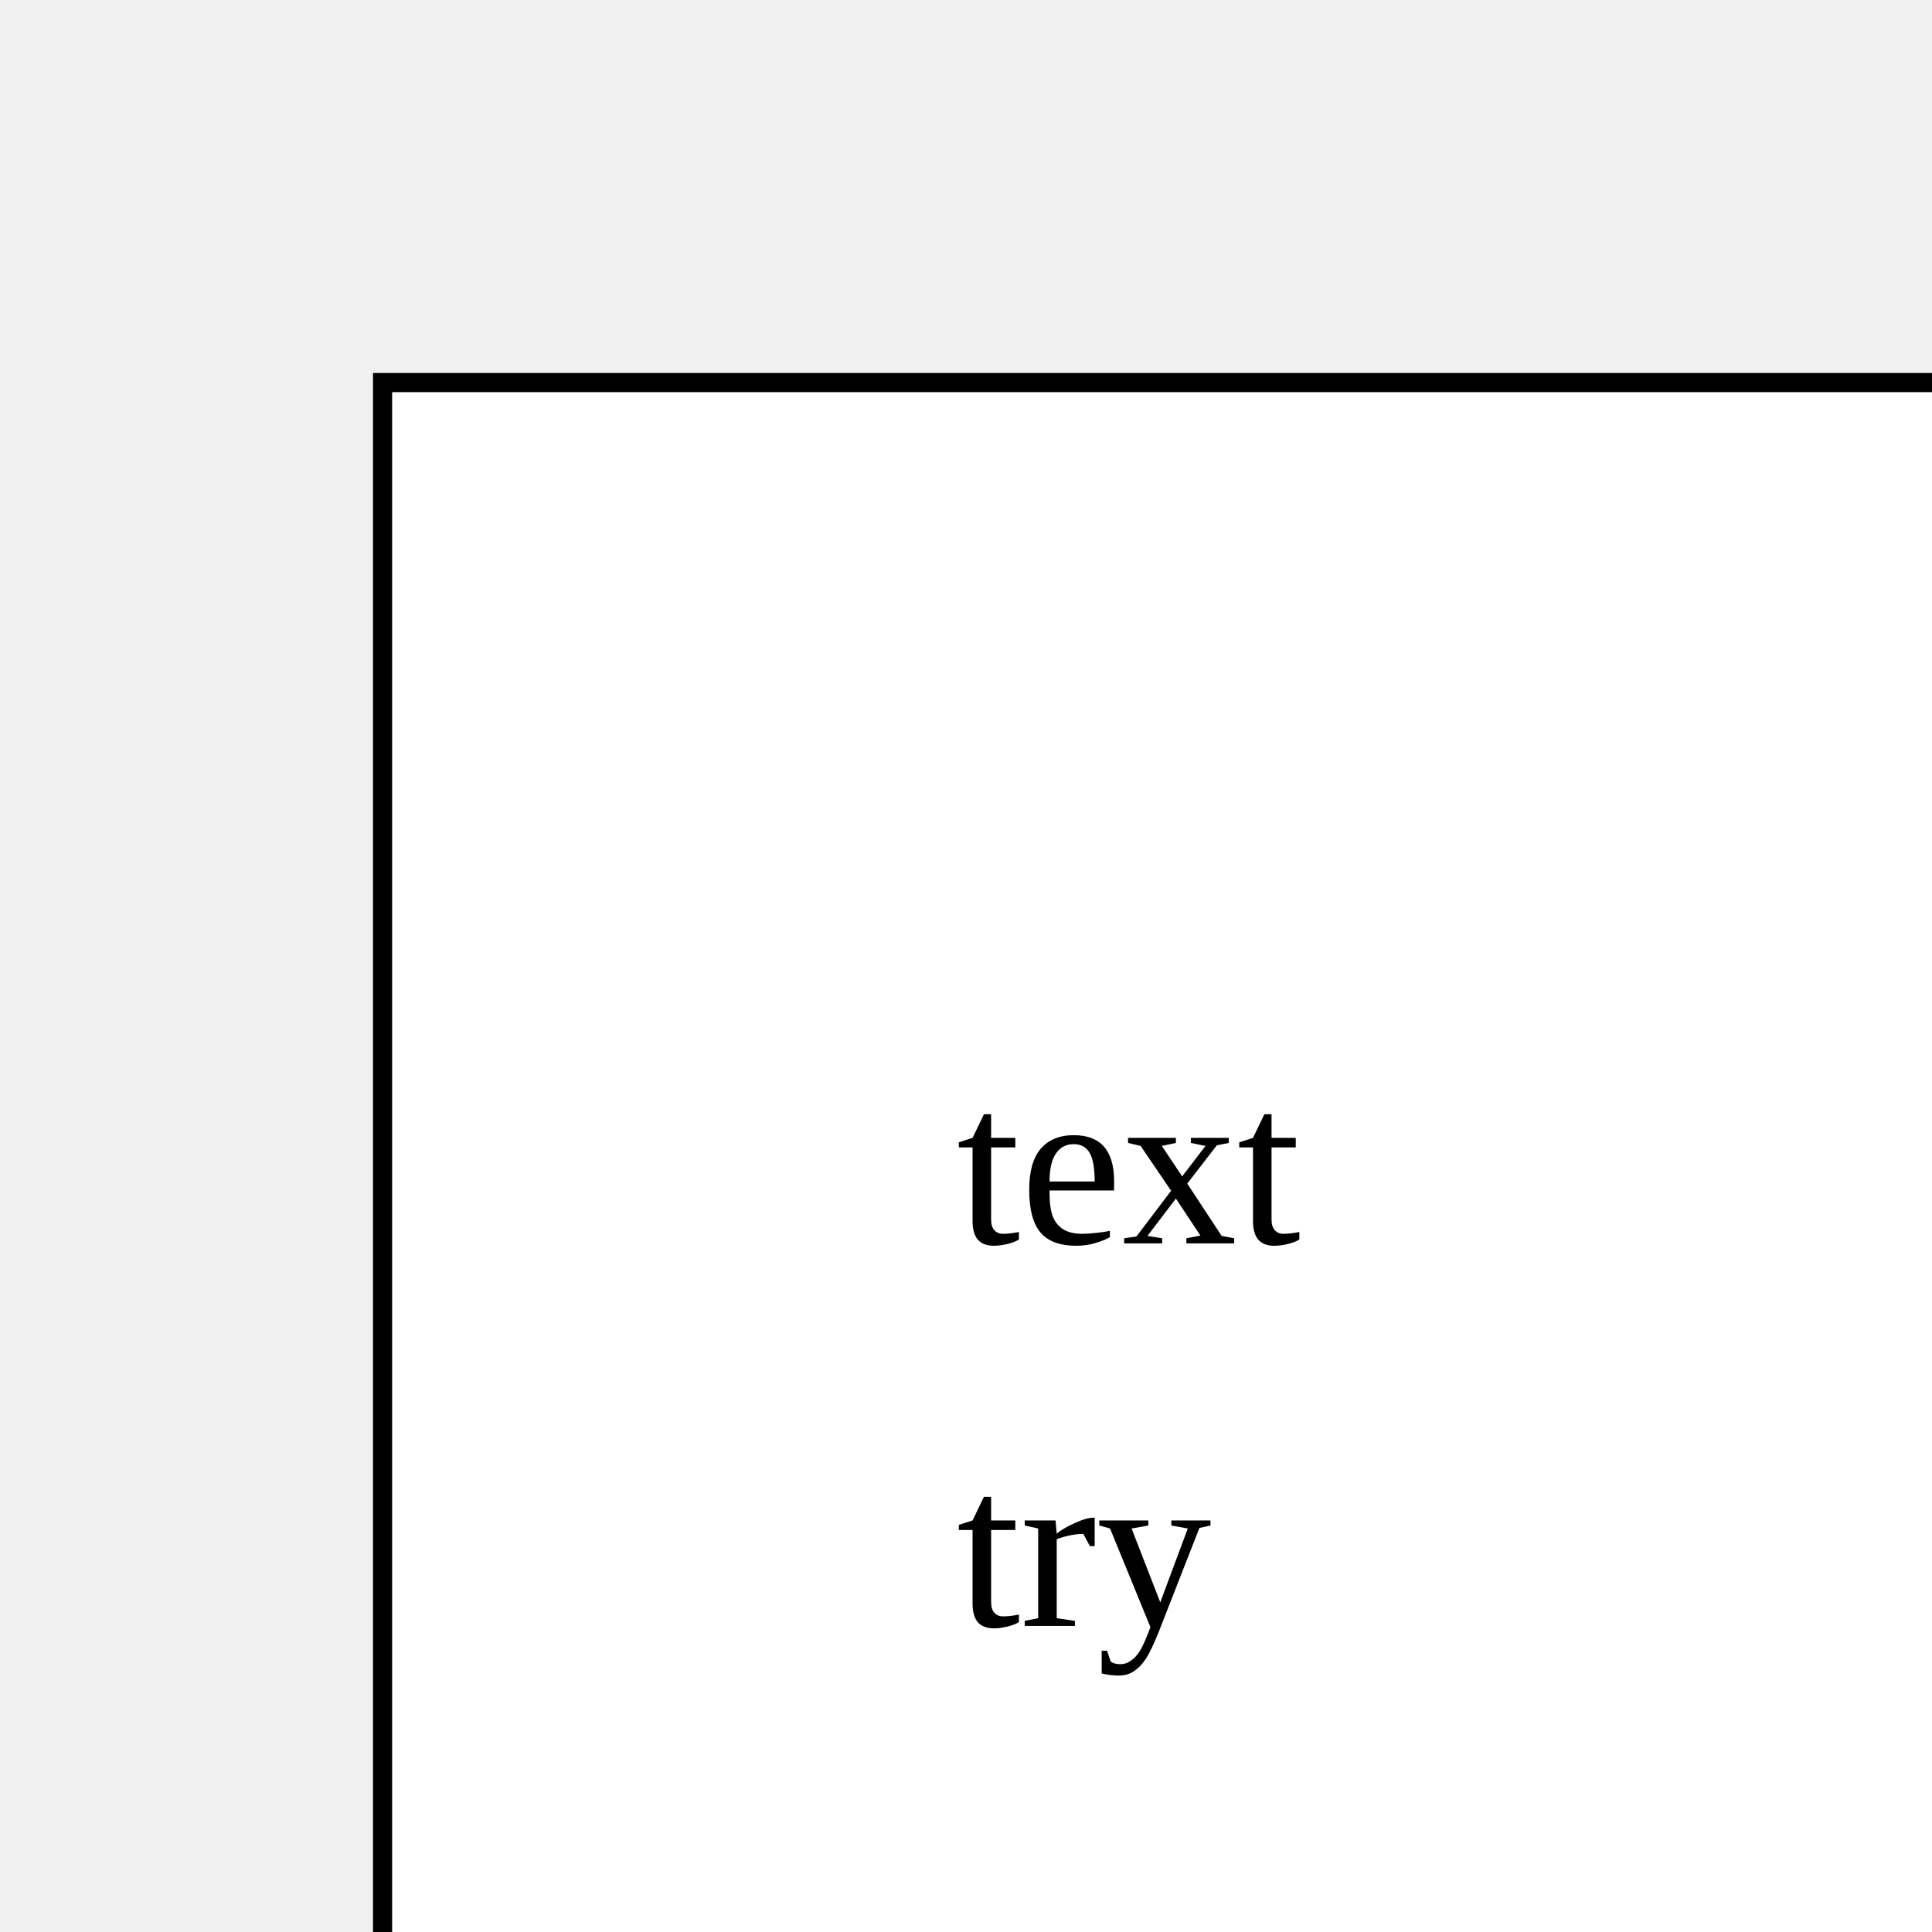
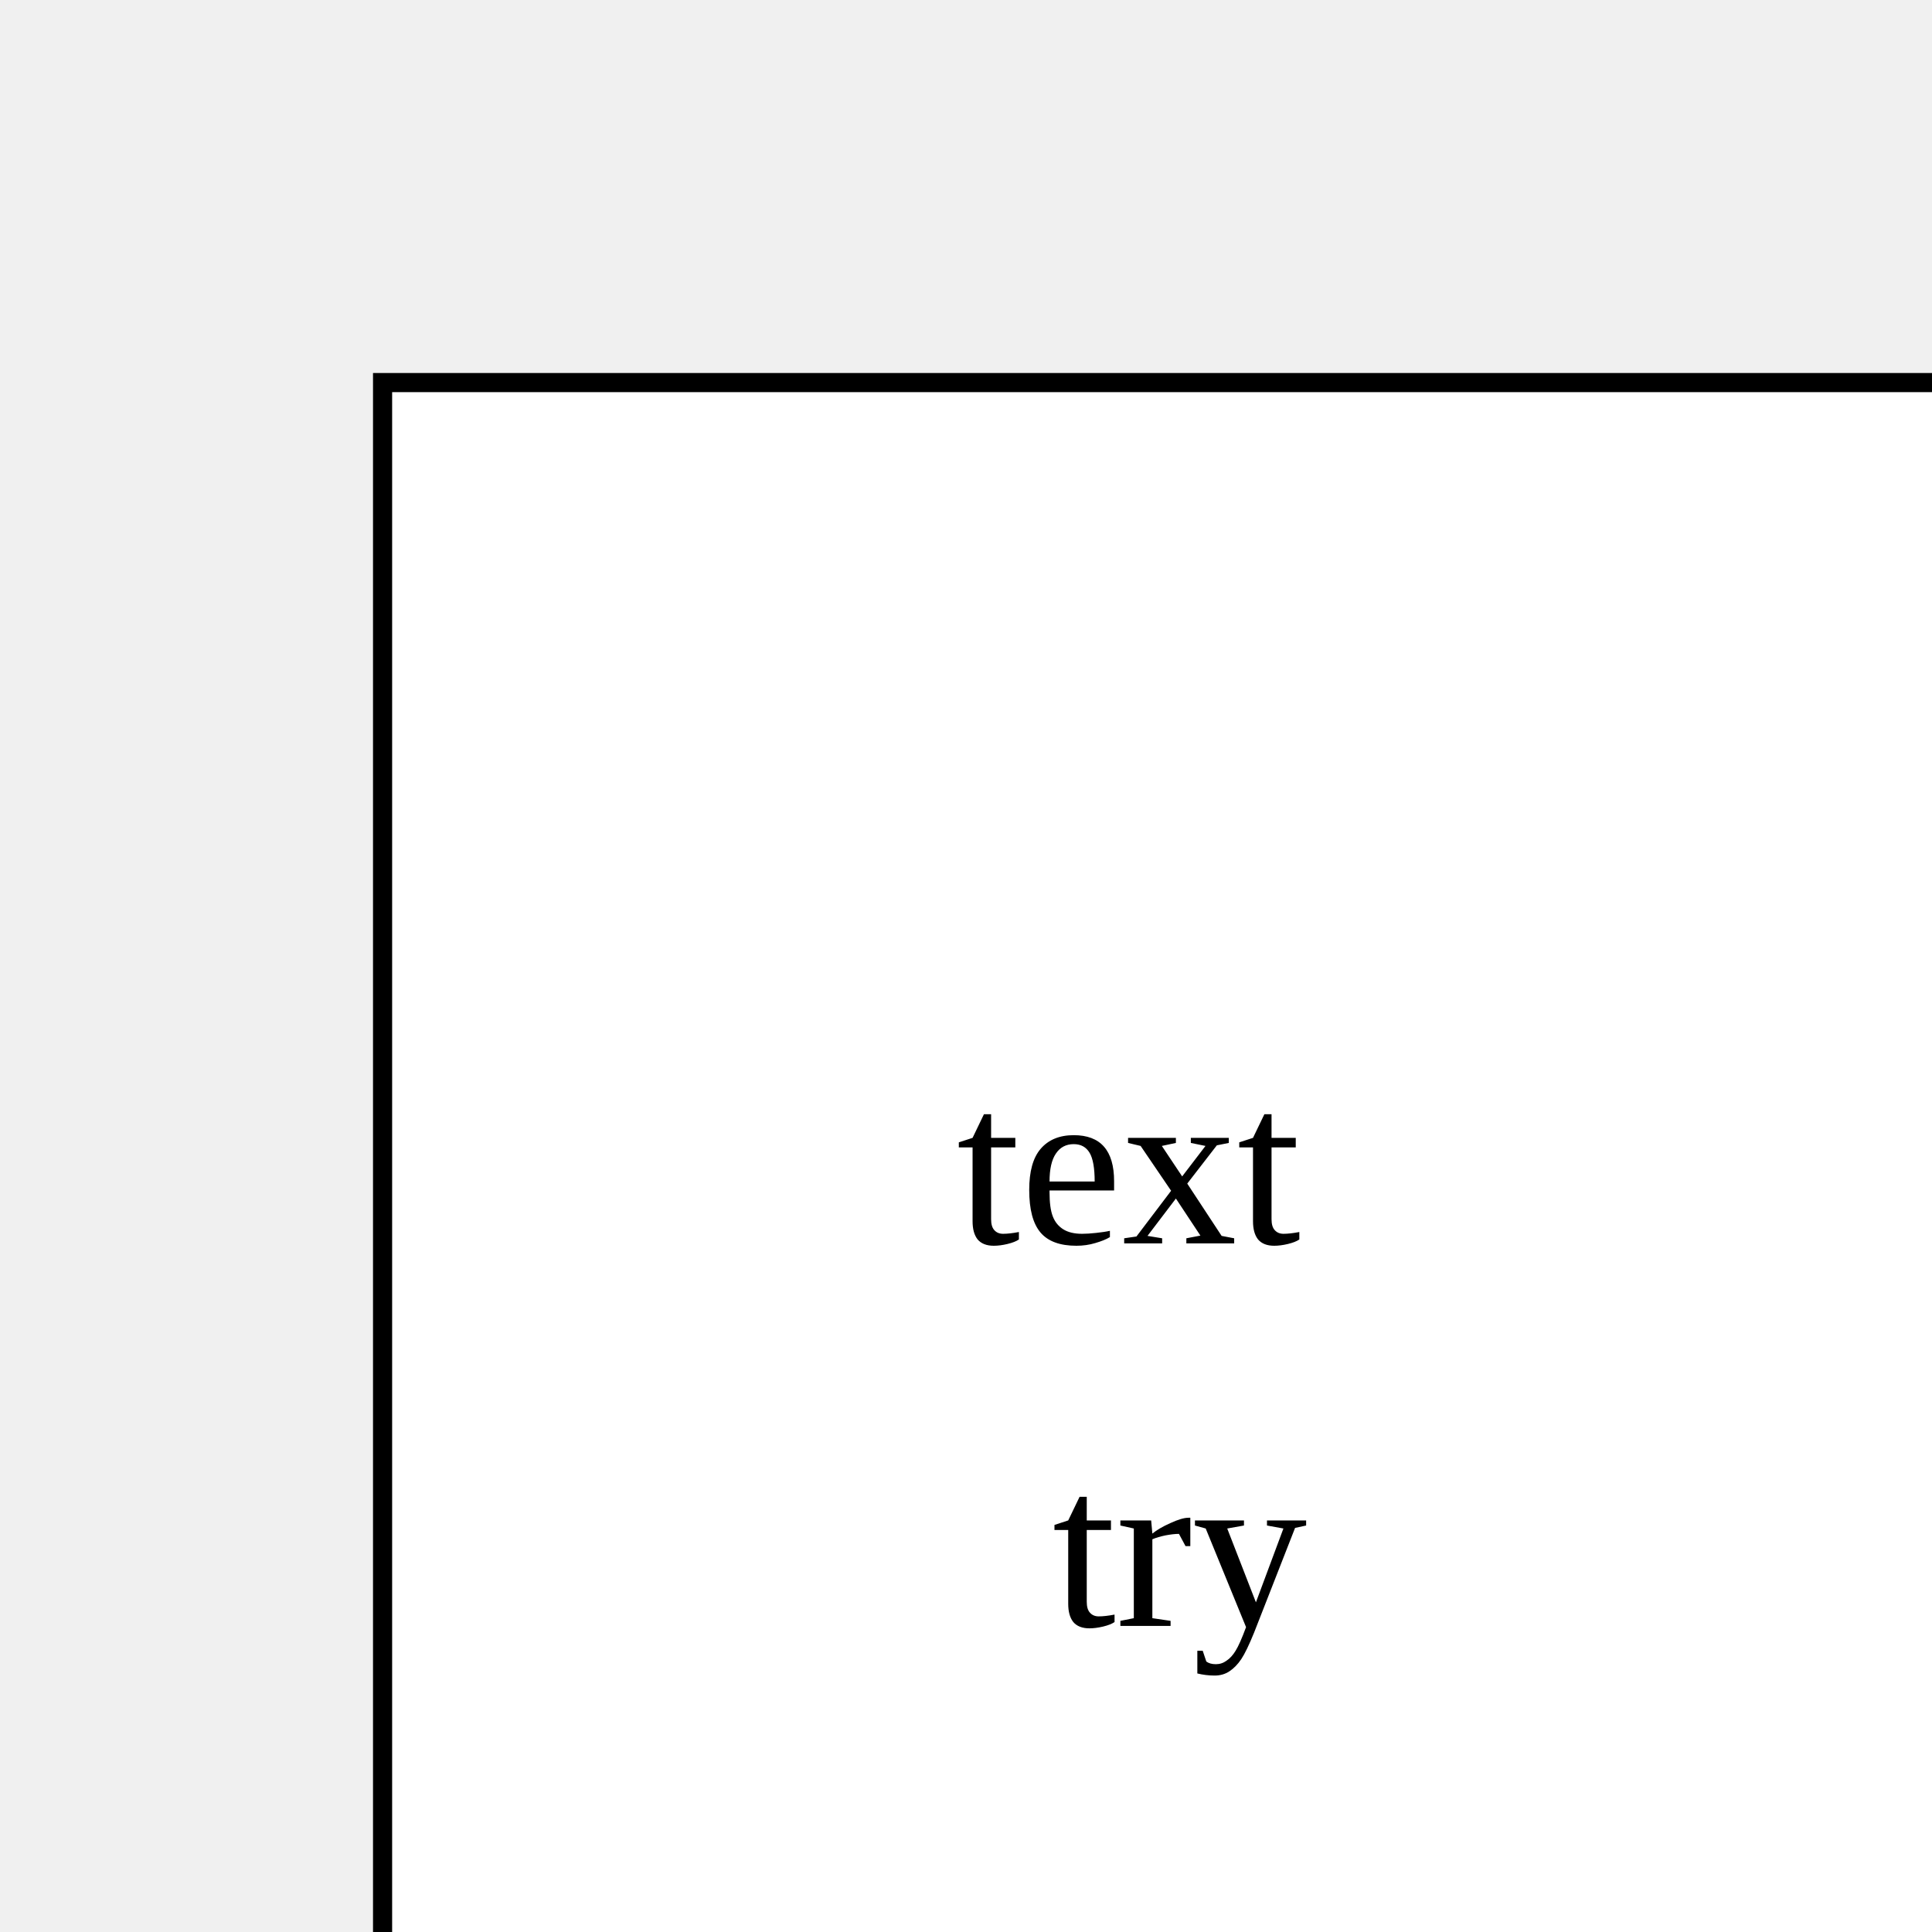
<svg xmlns="http://www.w3.org/2000/svg" baseProfile="full" height="100%" version="1.1" width="100%">
  <defs />
  <g transform="translate(20, 20)">
    <rect fill="white" height="100" stroke="black" width="100" x="0" y="0" />
-     <text dx="30" dy="45.0" textLength="40">  text</text>
-     <text dx="30" dy="65.0" textLength="30">  try</text>
+     <text dx="35.0" dy="65.0" textLength="30">try</text>
+     <text dx="30" dy="45.0" textLength="40">text</text>
  </g>
</svg>
